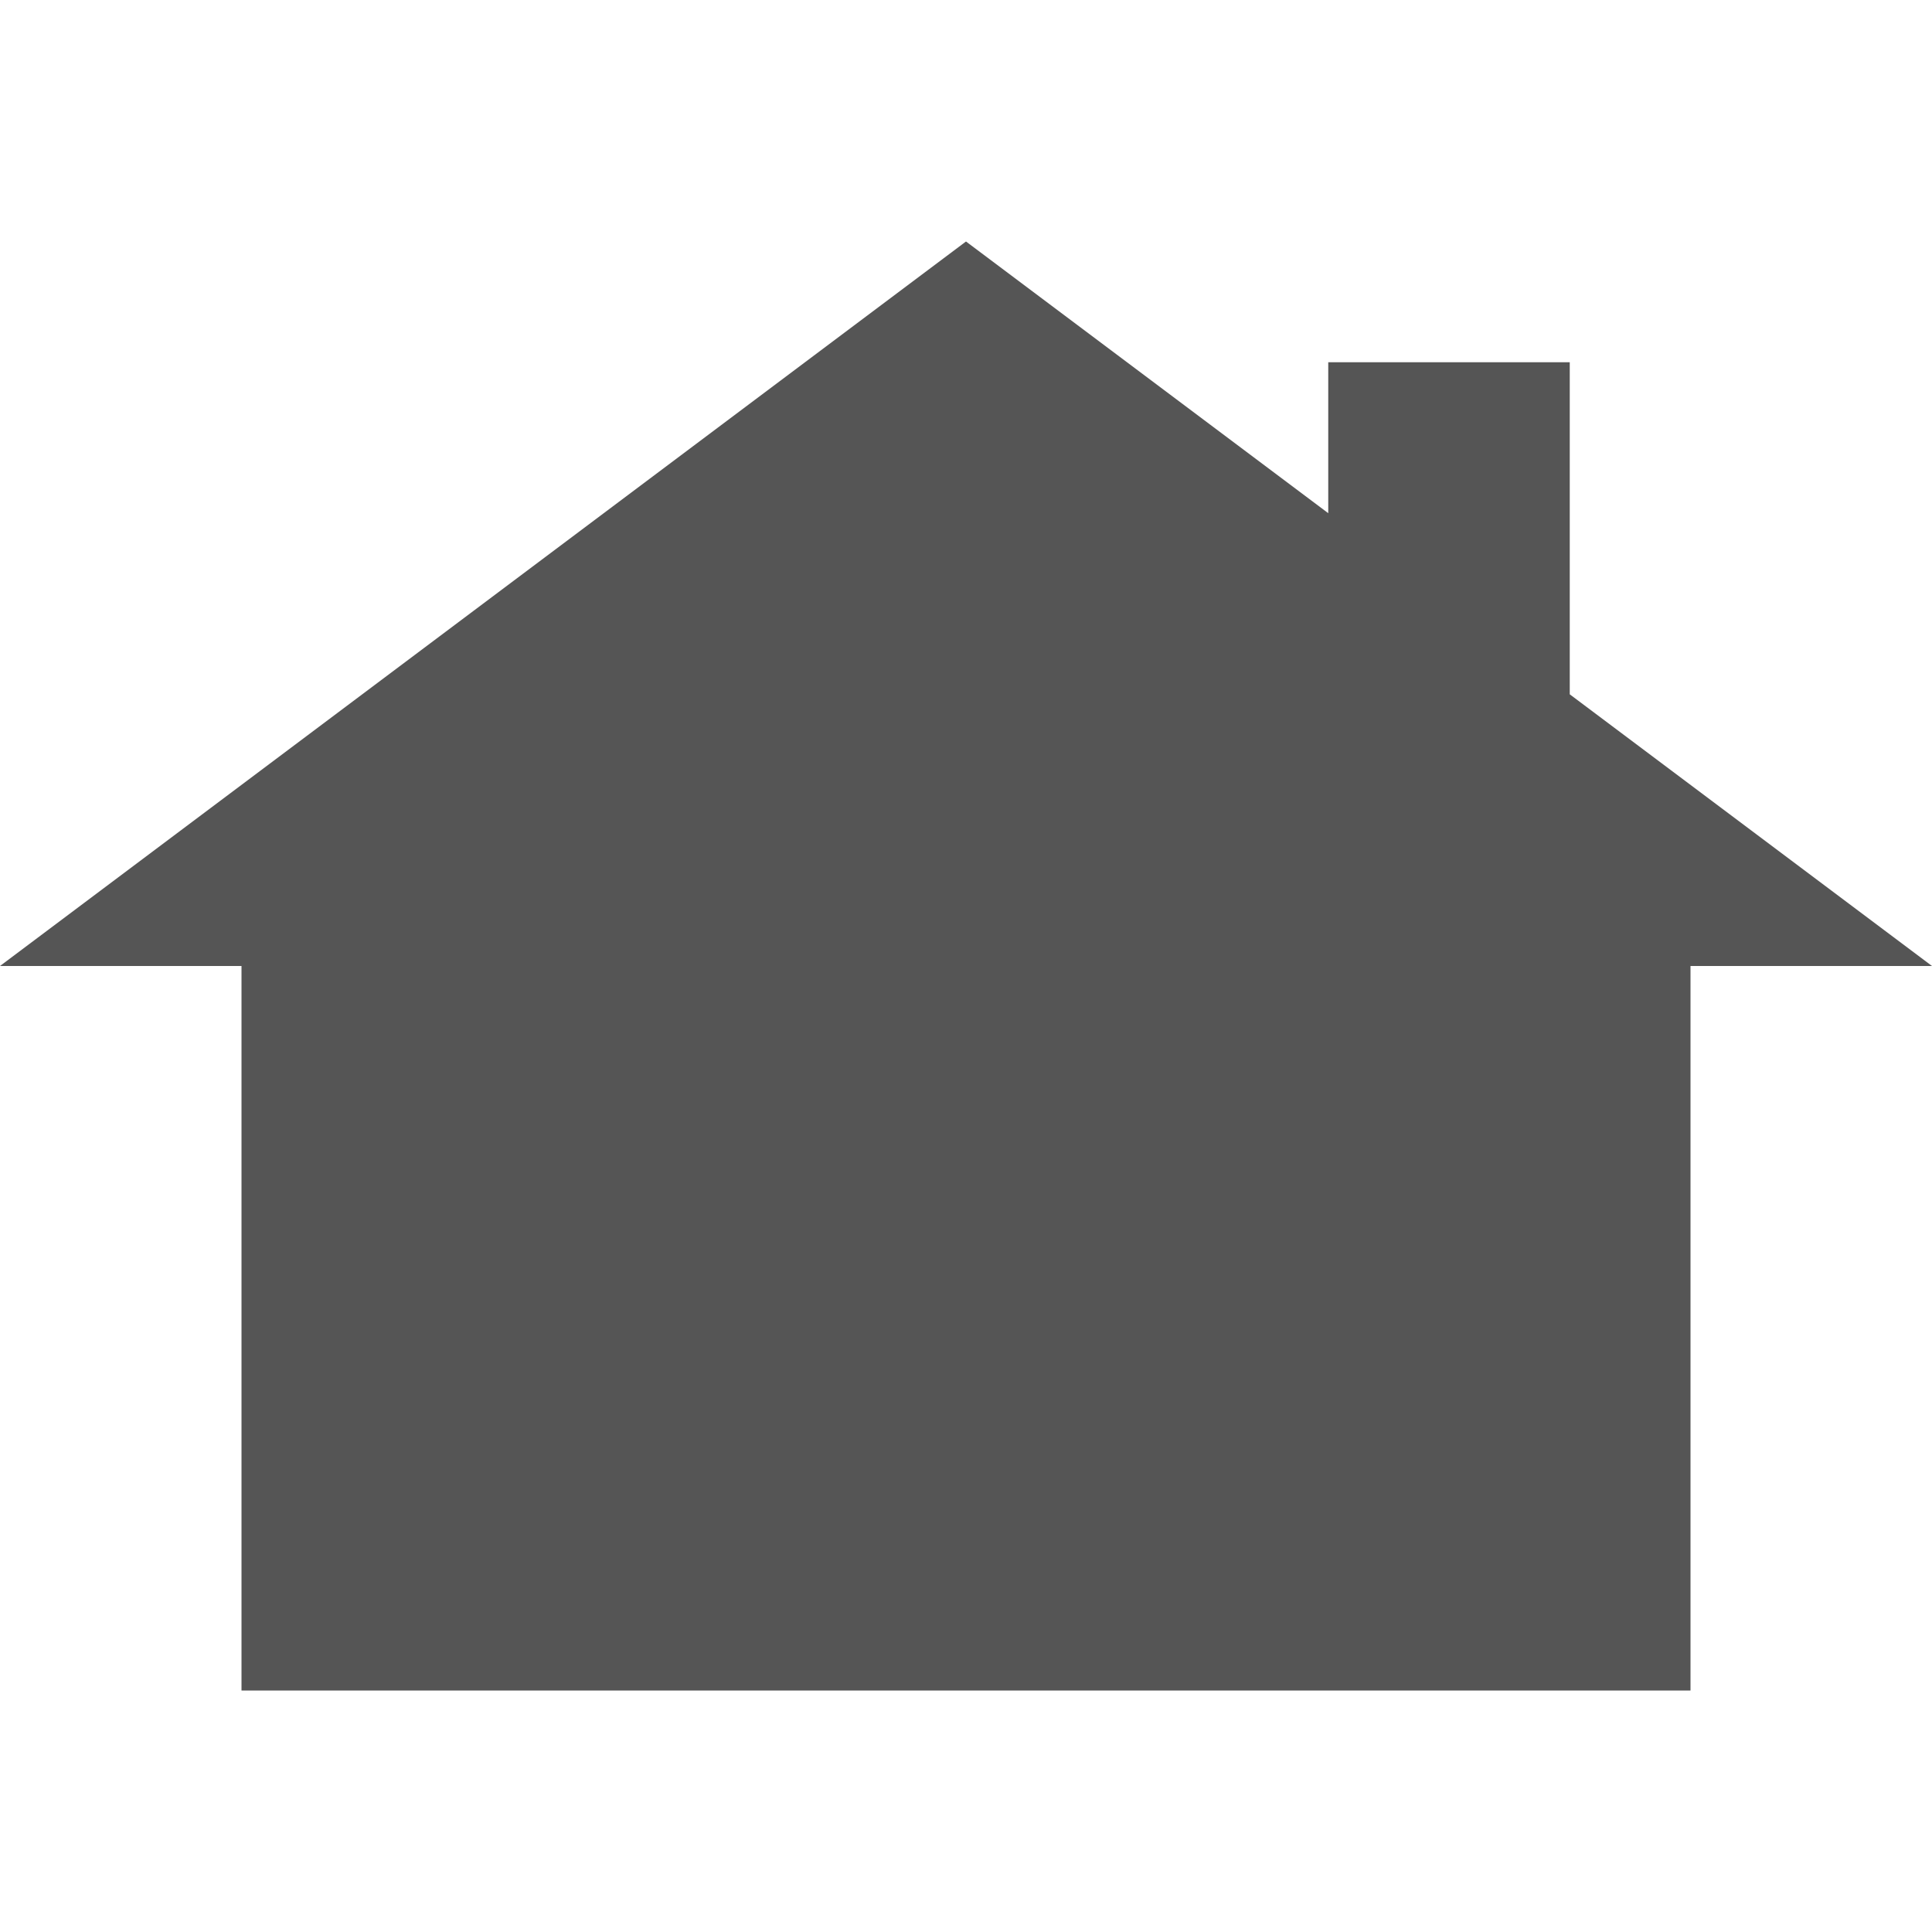
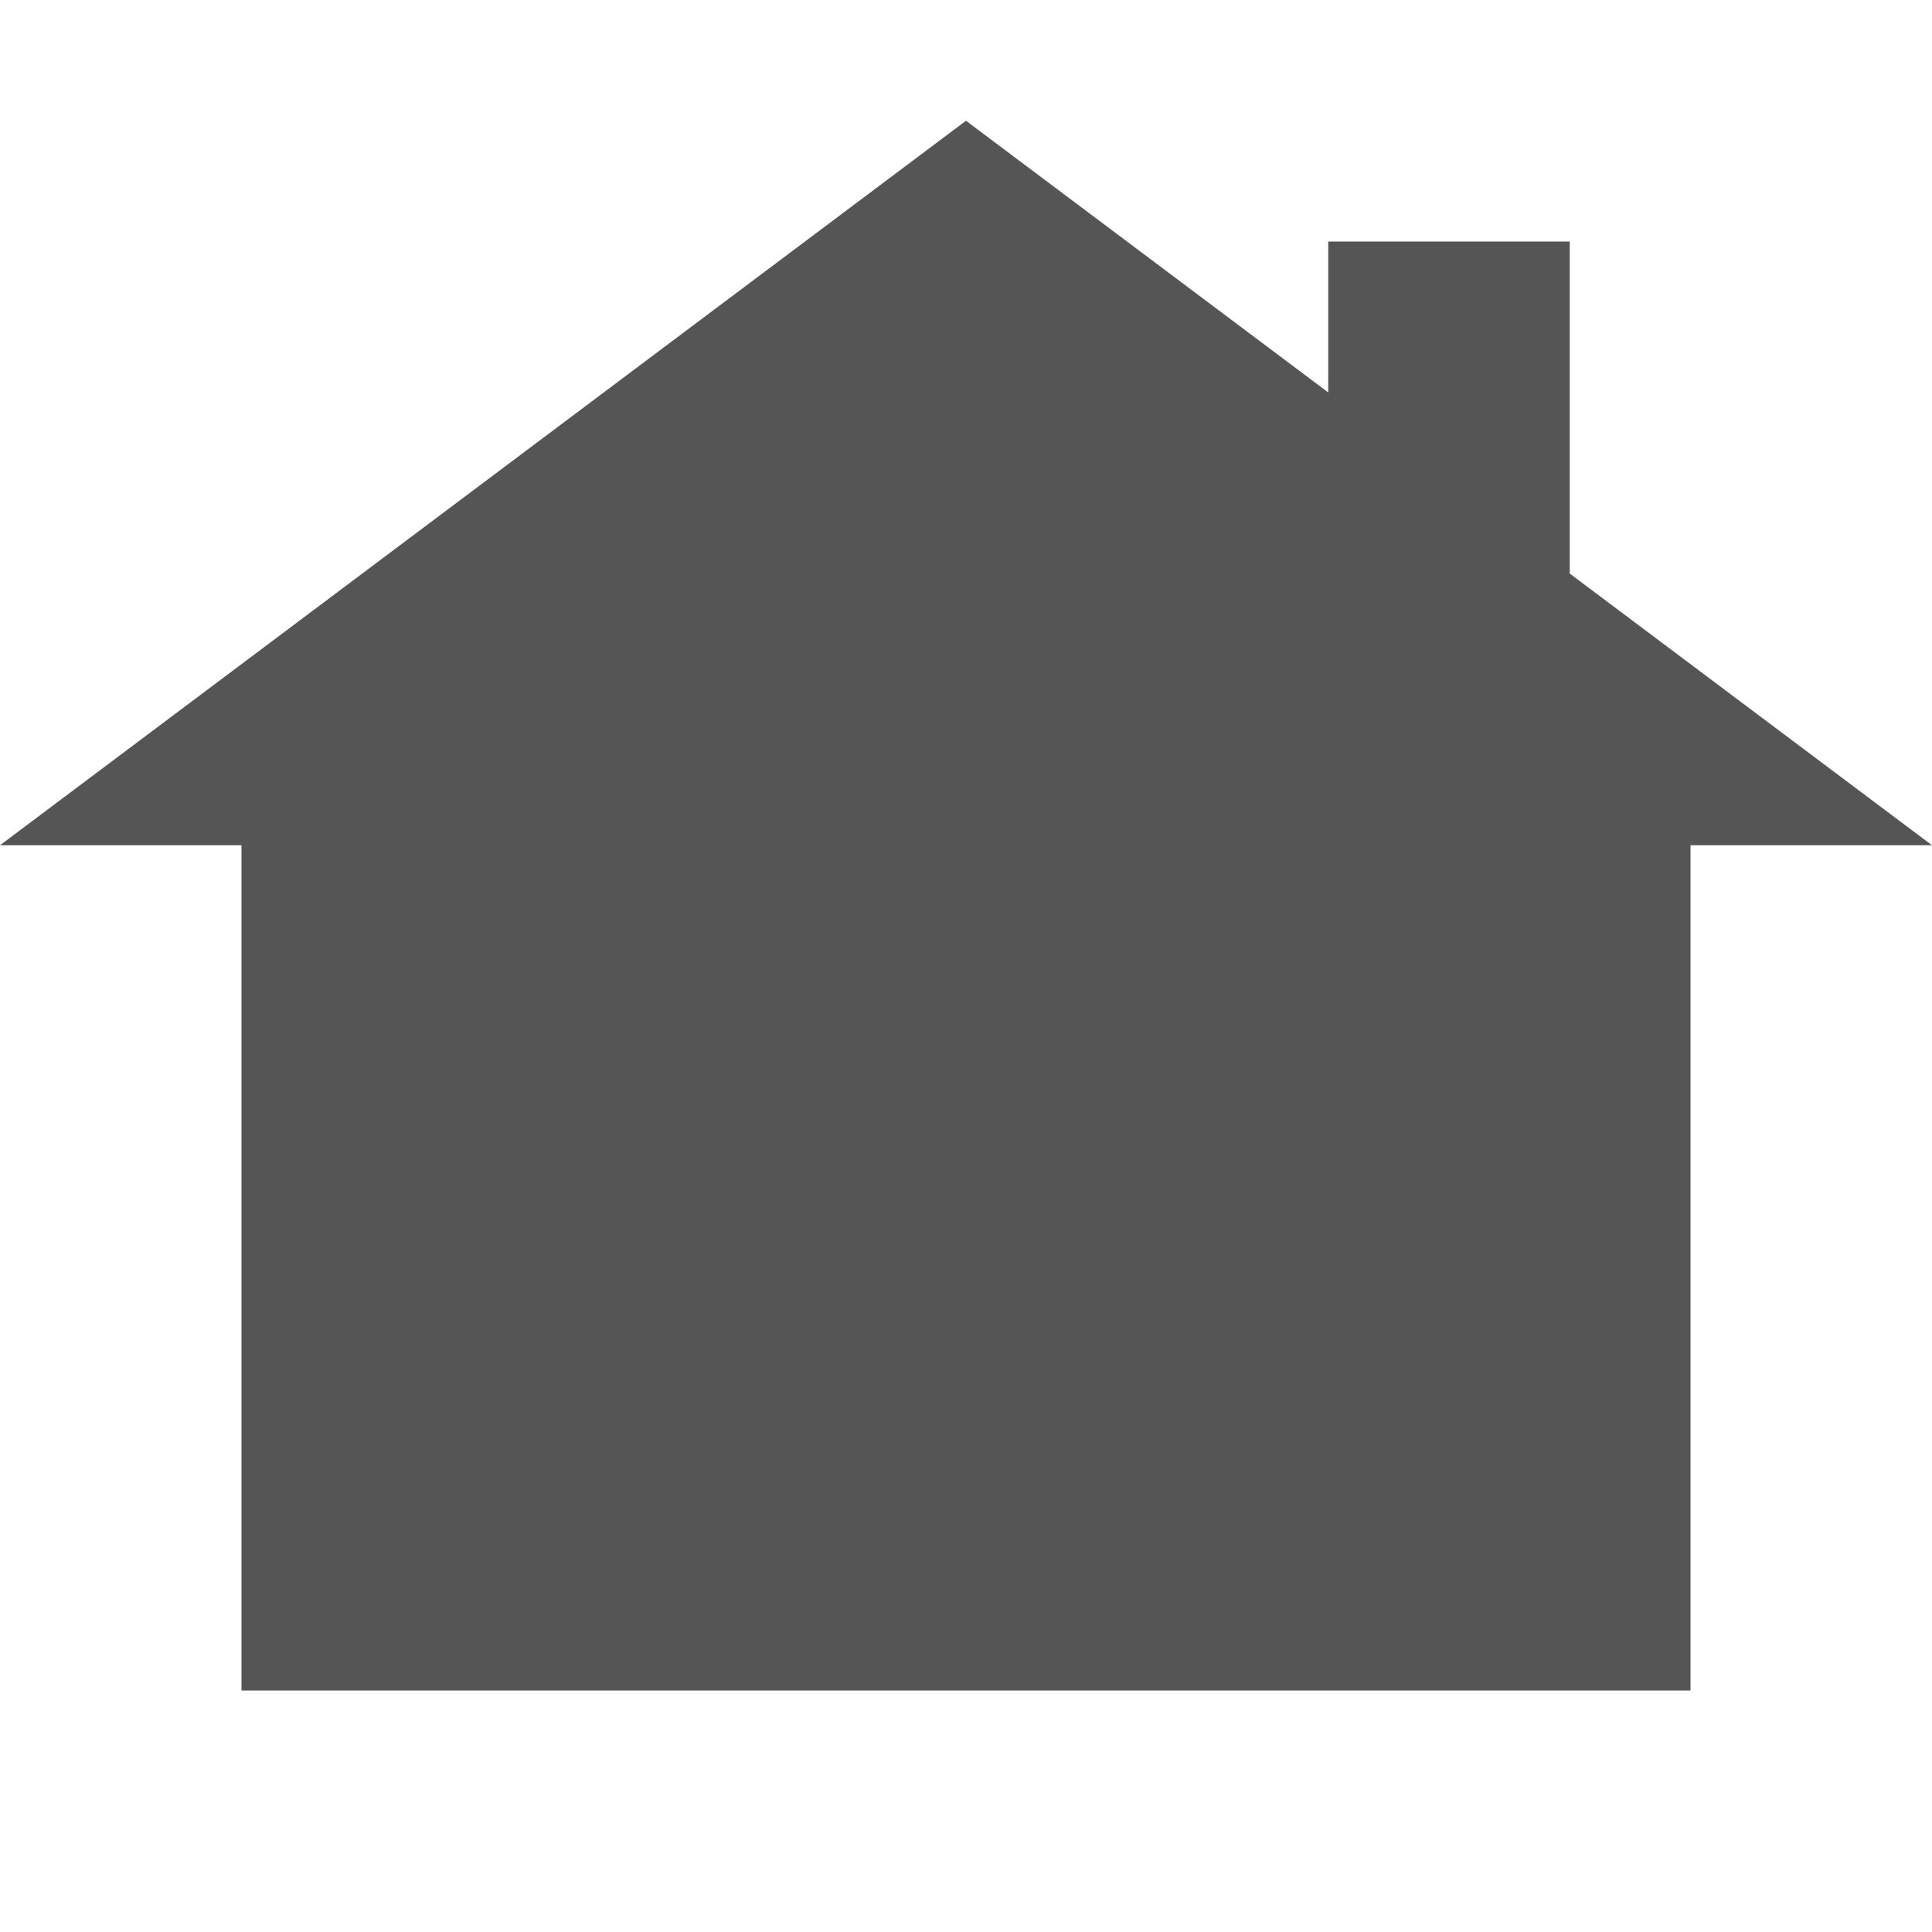
<svg xmlns="http://www.w3.org/2000/svg" id="svg7384" height="16" width="16" version="1.1">
  <defs id="defs9" />
  <g id="layer13" transform="translate(-562,-176)">
-     <path id="rect5149" style="color:#555555;fill:#555555;enable-background:new" d="m 570,178 -8,6 2,0 0,6 3,0 1,0 1,0 1,0 6,0 0,-6 2,0 -3,-2.25 0,-2.75 -2,0 0,1.25 z" />
+     <path id="rect5149" style="color:#555555;fill:#555555;enable-background:new" d="m 570,177 -8,6 2,0 0,7 3,0 1,0 1,0 1,0 6,0 0,-7 2,0 -3,-2.25 0,-2.75 -2,0 0,1.25 z" />
  </g>
</svg>
